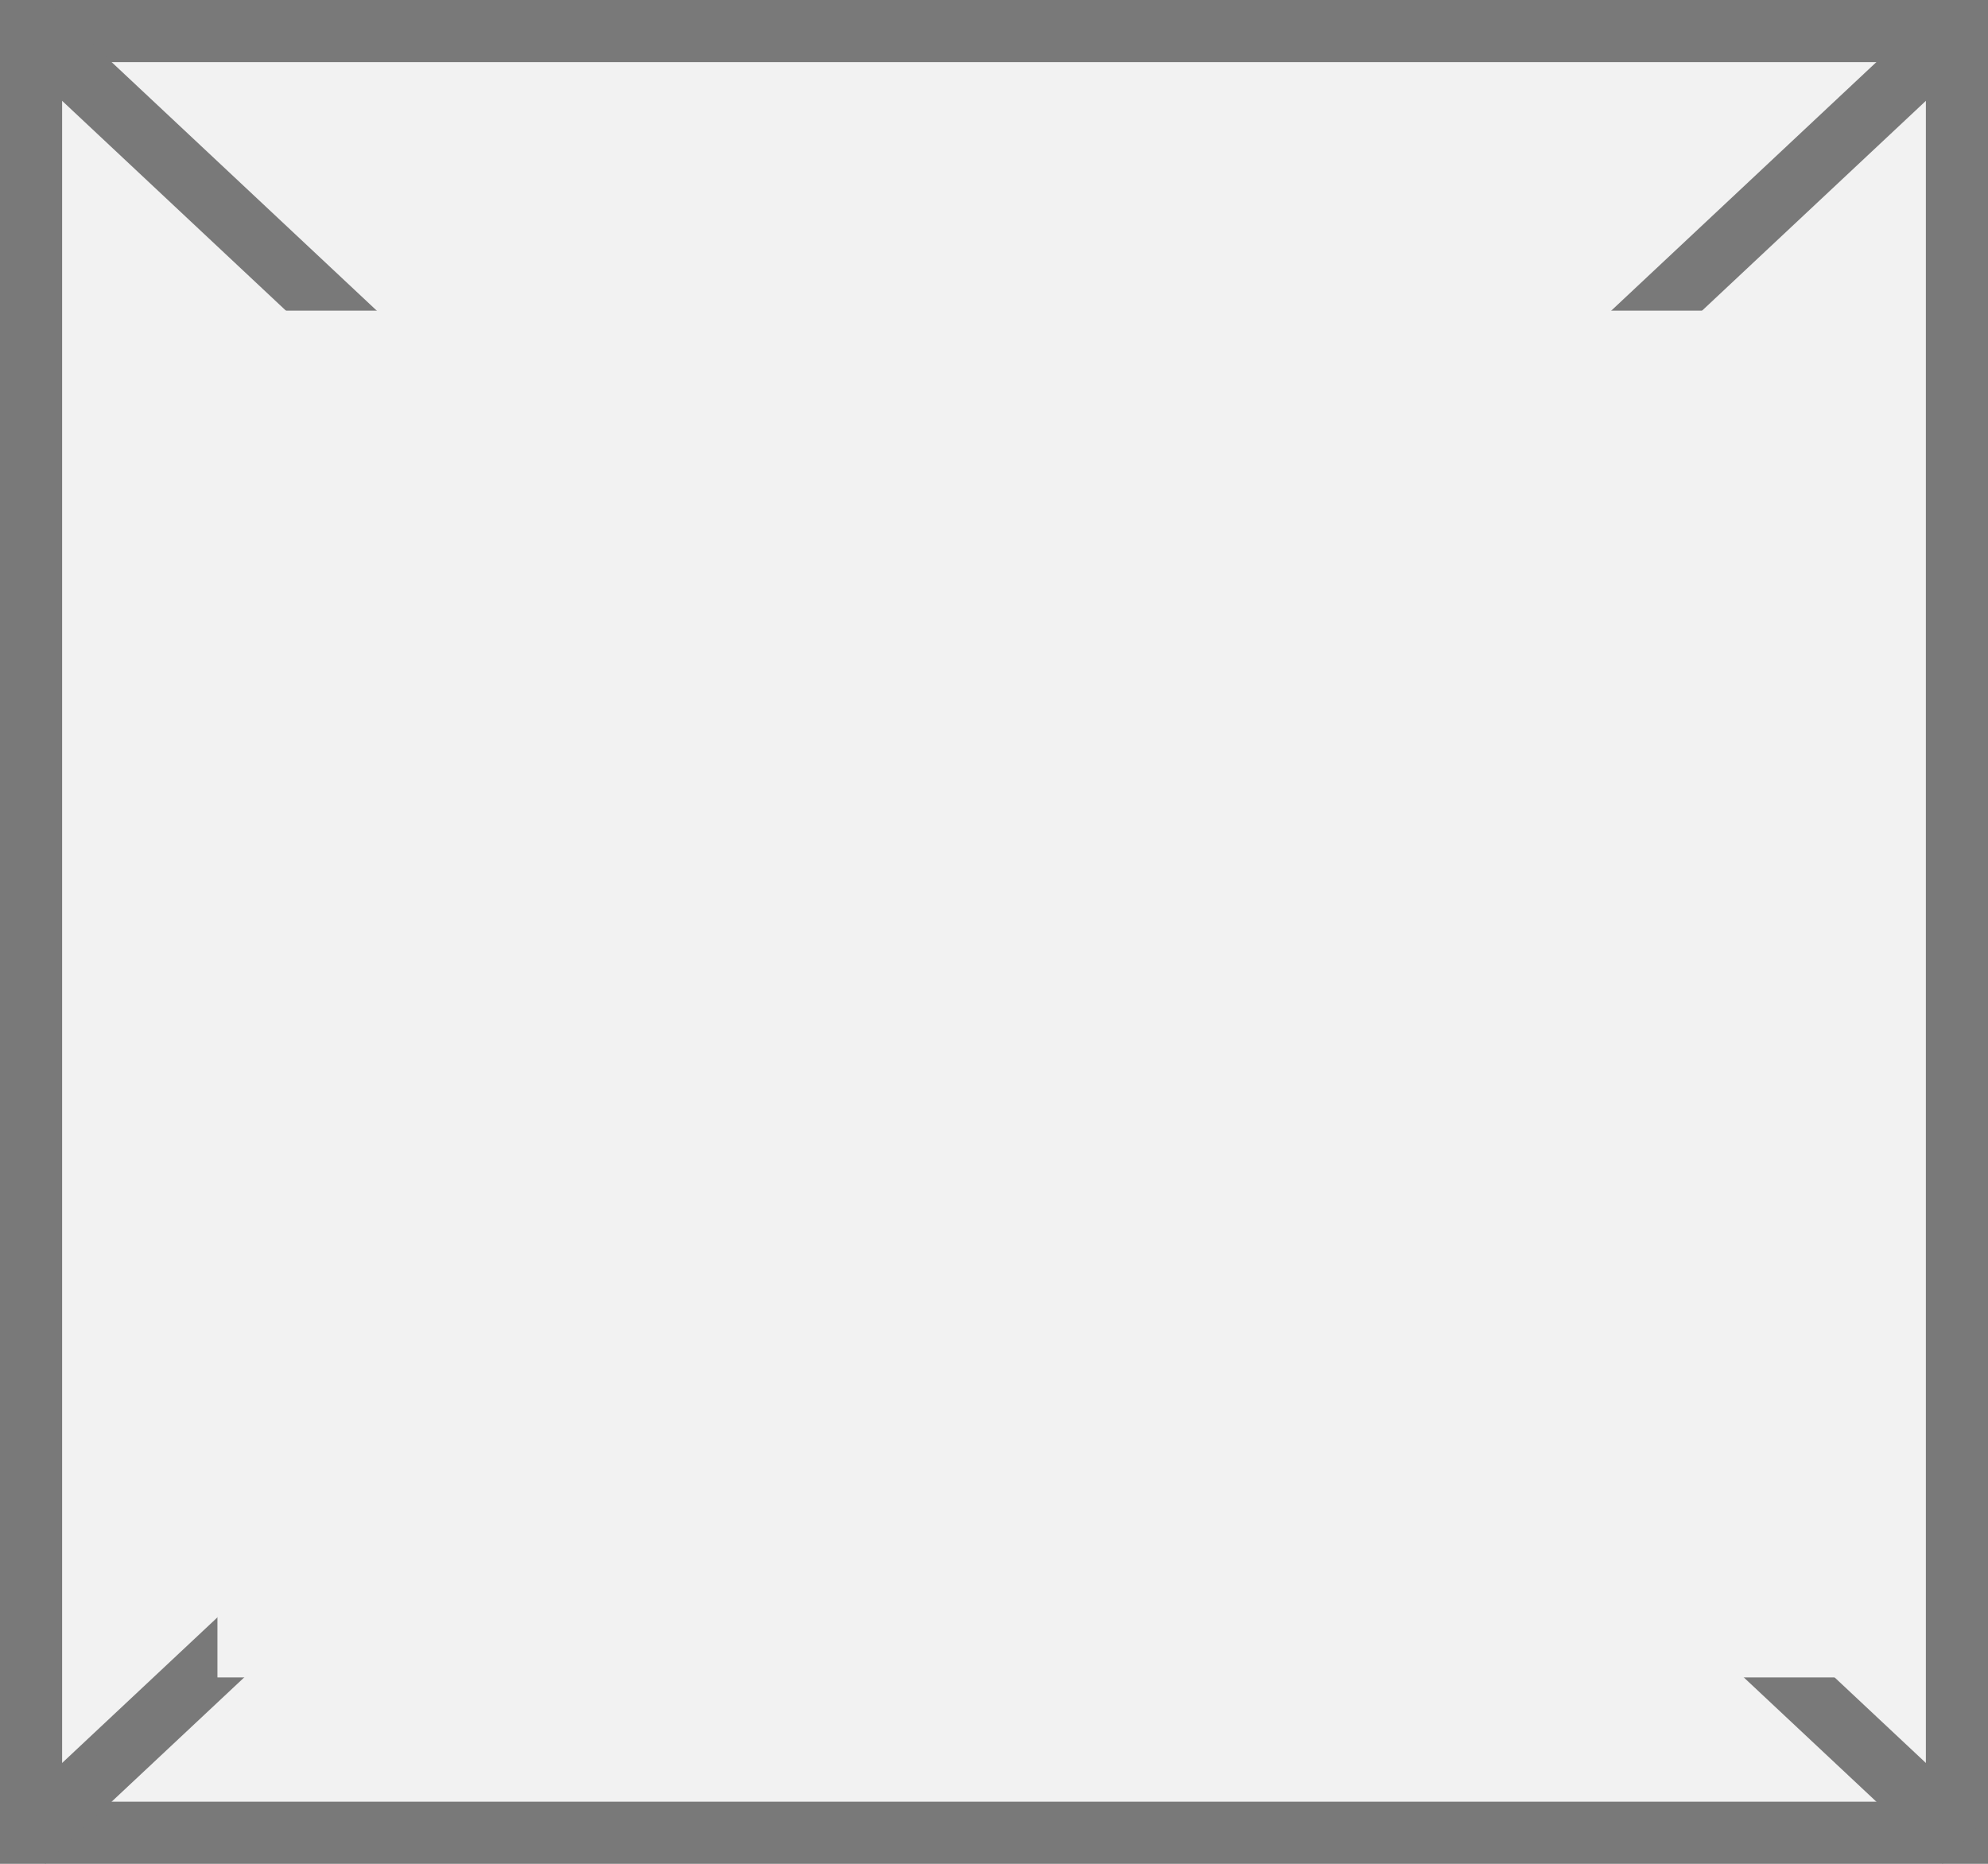
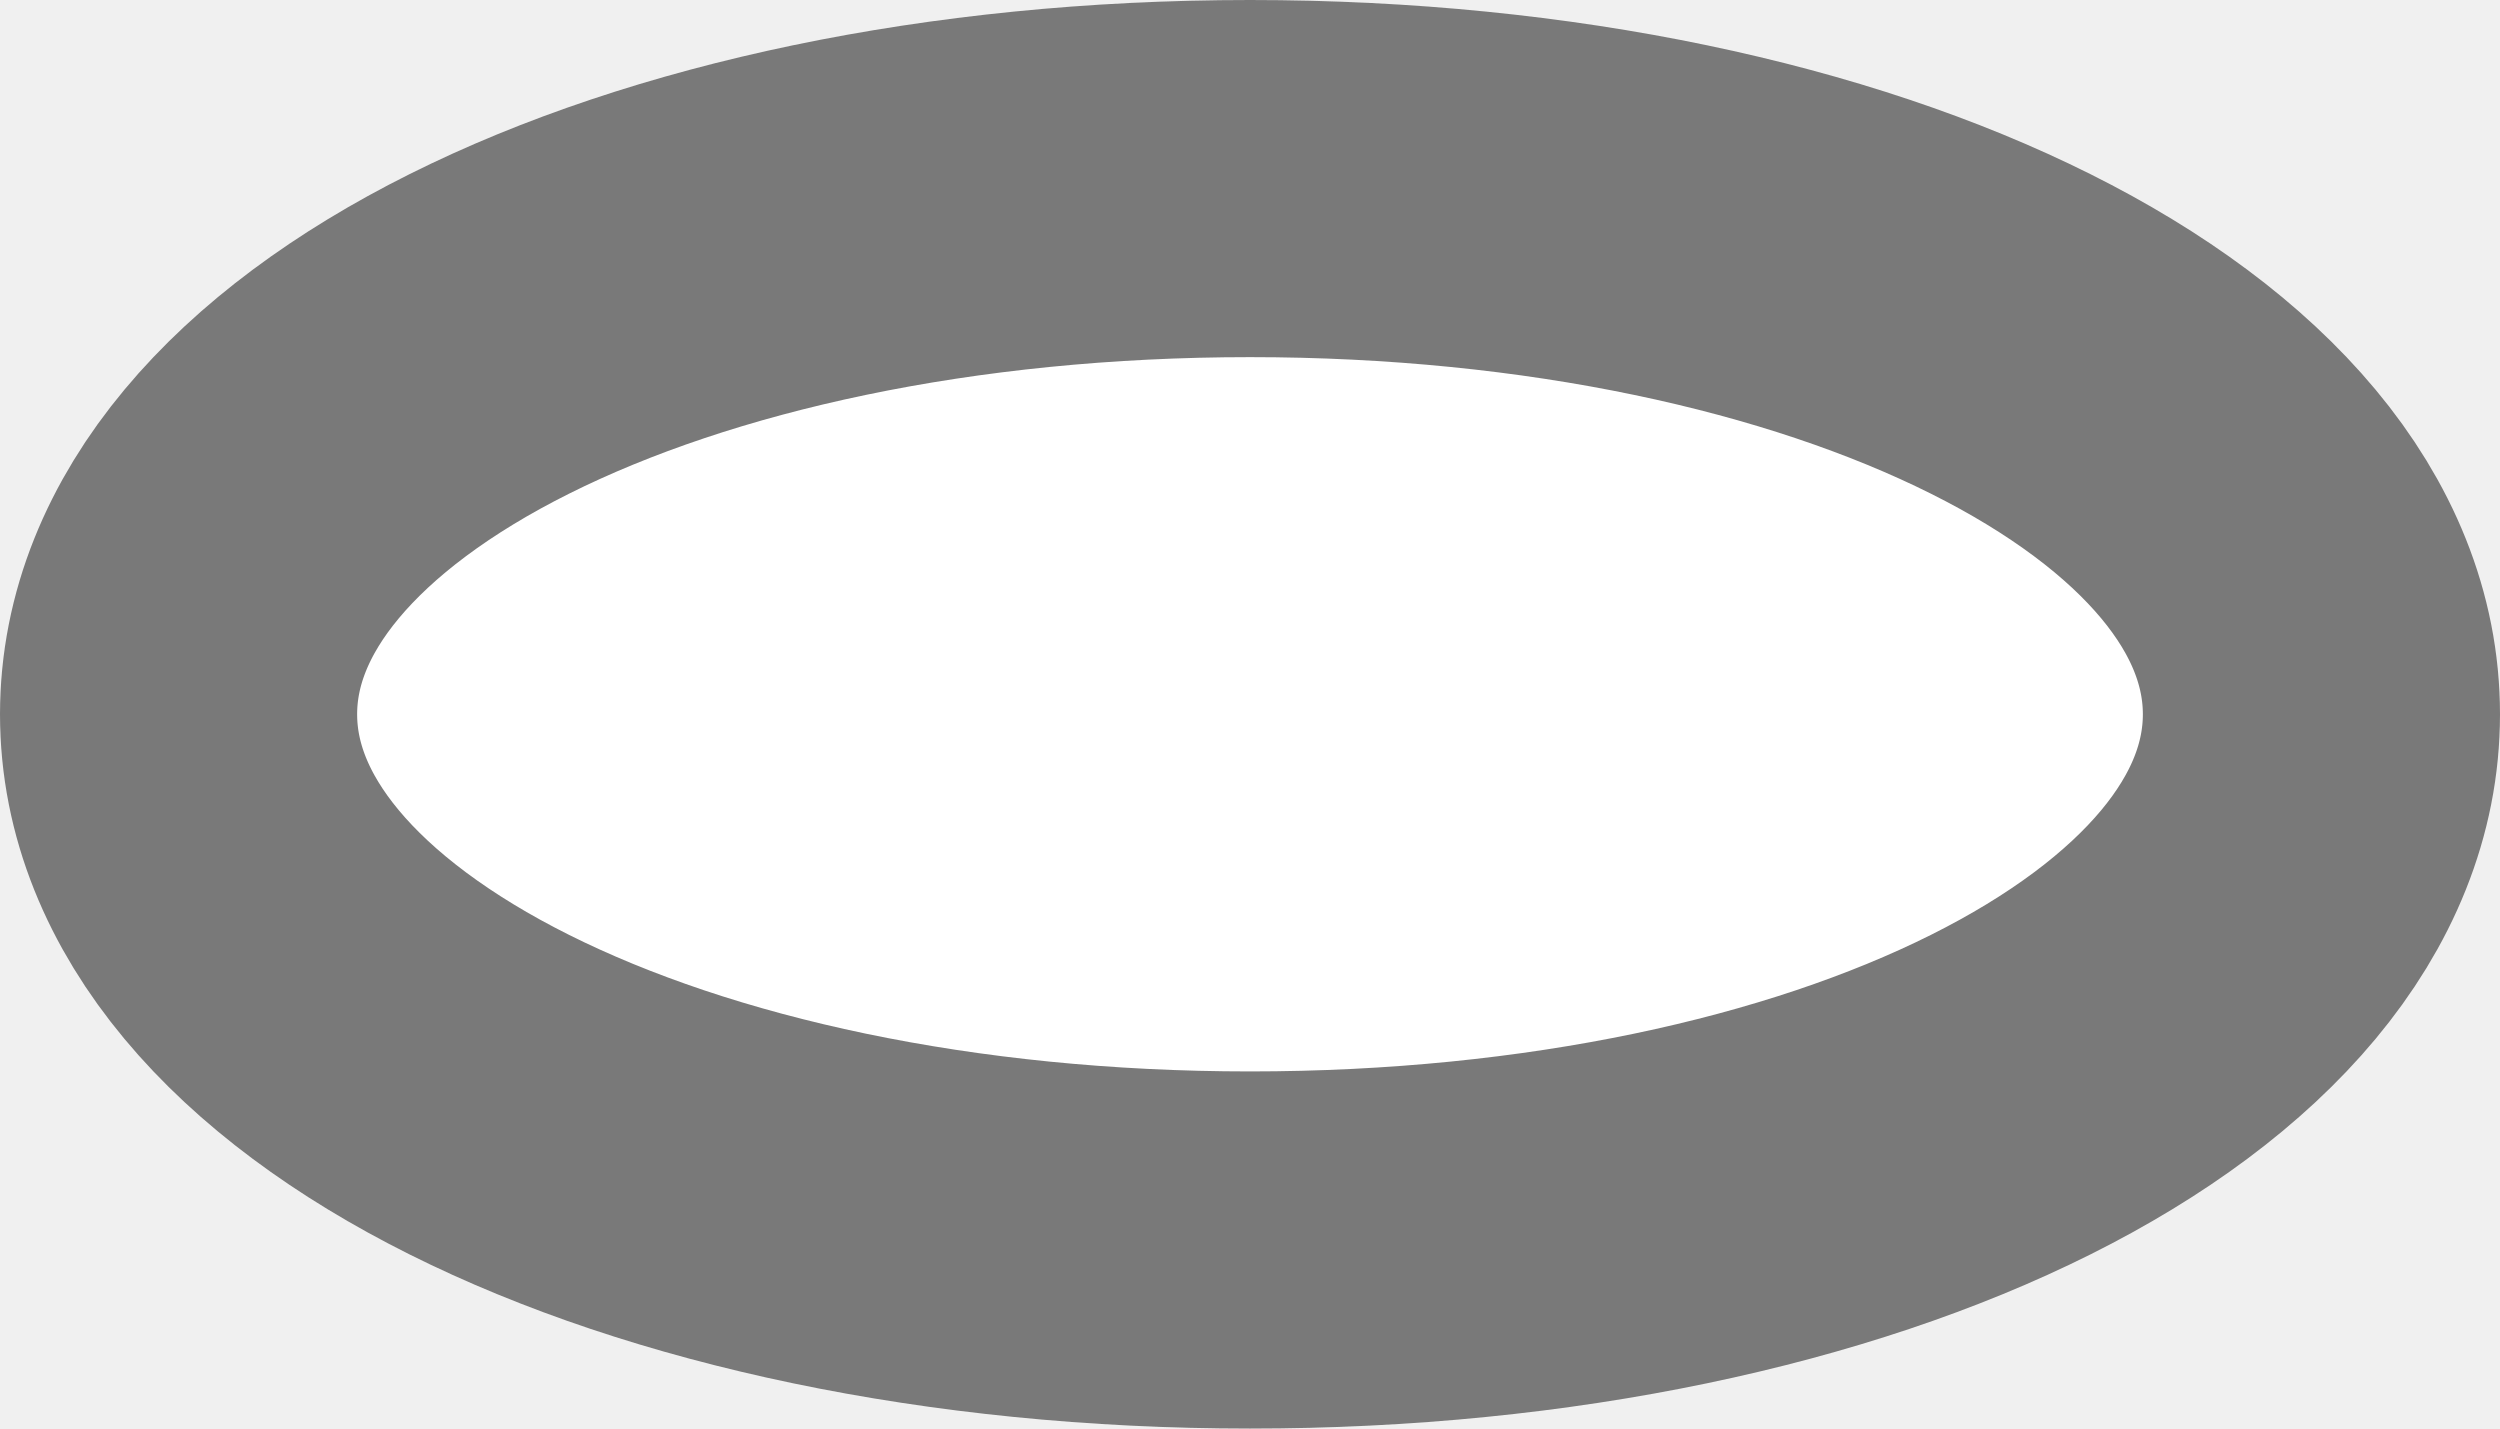
- <svg xmlns="http://www.w3.org/2000/svg" version="1.1" width="32px" height="30px">
-   <defs>
-     <mask fill="white" id="clip274">
-       <path d="M 659.5 291  L 686.5 291  L 686.5 313  L 659.5 313  Z M 656 286  L 688 286  L 688 316  L 656 316  Z " fill-rule="evenodd" />
-     </mask>
-   </defs>
-   <g transform="matrix(1 0 0 1 -656 -286 )">
-     <path d="M 656.5 286.5  L 687.5 286.5  L 687.5 315.5  L 656.5 315.5  L 656.5 286.5  Z " fill-rule="nonzero" fill="#f2f2f2" stroke="none" />
-     <path d="M 656.5 286.5  L 687.5 286.5  L 687.5 315.5  L 656.5 315.5  L 656.5 286.5  Z " stroke-width="1" stroke="#797979" fill="none" />
-     <path d="M 656.389 286.365  L 687.611 315.635  M 687.611 286.365  L 656.389 315.635  " stroke-width="1" stroke="#797979" fill="none" mask="url(#clip274)" />
+ <svg xmlns="http://www.w3.org/2000/svg" version="1.1" width="7px" height="4px">
+   <g transform="matrix(1 0 0 1 -2067 -1008 )">
+     <path d="M 2070.5 1008  C 2072.46 1008  2074 1008.88  2074 1010  C 2074 1011.12  2072.46 1012  2070.5 1012  C 2068.54 1012  2067 1011.12  2067 1010  C 2067 1008.88  2068.54 1008  2070.5 1008  Z " fill-rule="nonzero" fill="#ffffff" stroke="none" />
+     <path d="M 2070.5 1008.5  C 2072.18 1008.5  2073.5 1009.16  2073.5 1010  C 2073.5 1010.84  2072.18 1011.5  2070.5 1011.5  C 2068.82 1011.5  2067.5 1010.84  2067.5 1010  C 2067.5 1009.16  2068.82 1008.5  2070.5 1008.5  Z " stroke-width="1" stroke="#797979" fill="none" />
  </g>
</svg>
